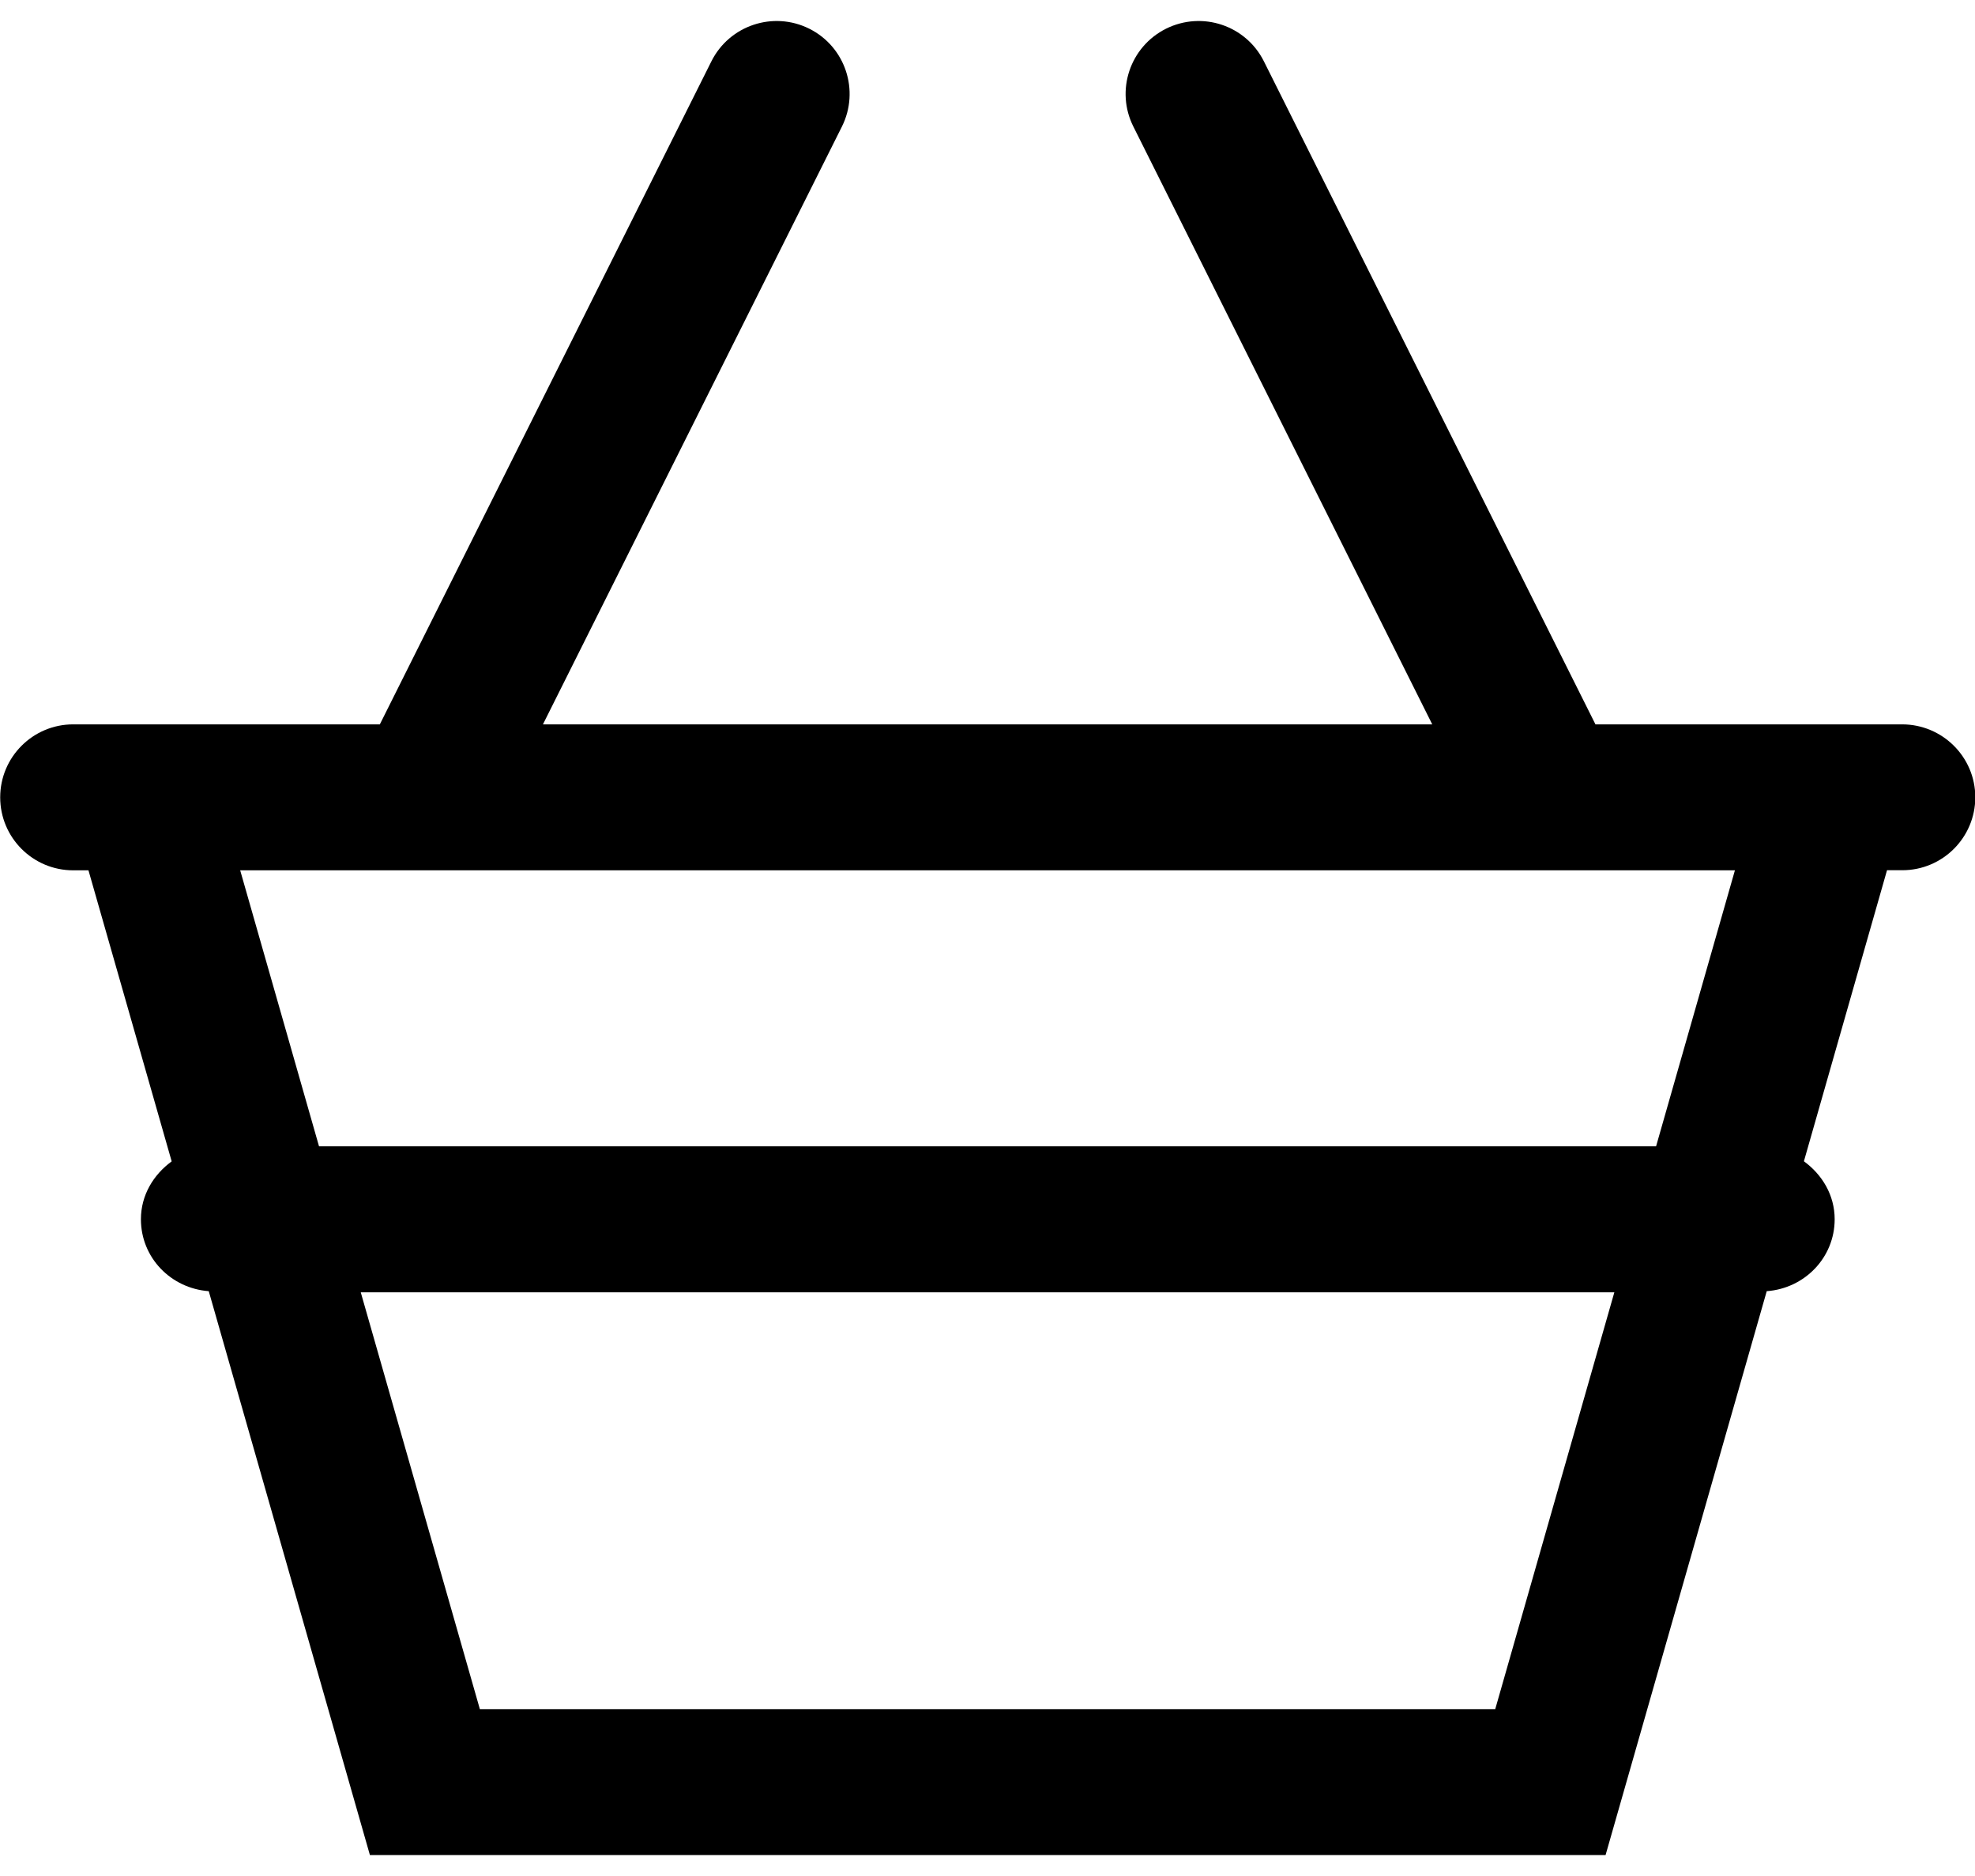
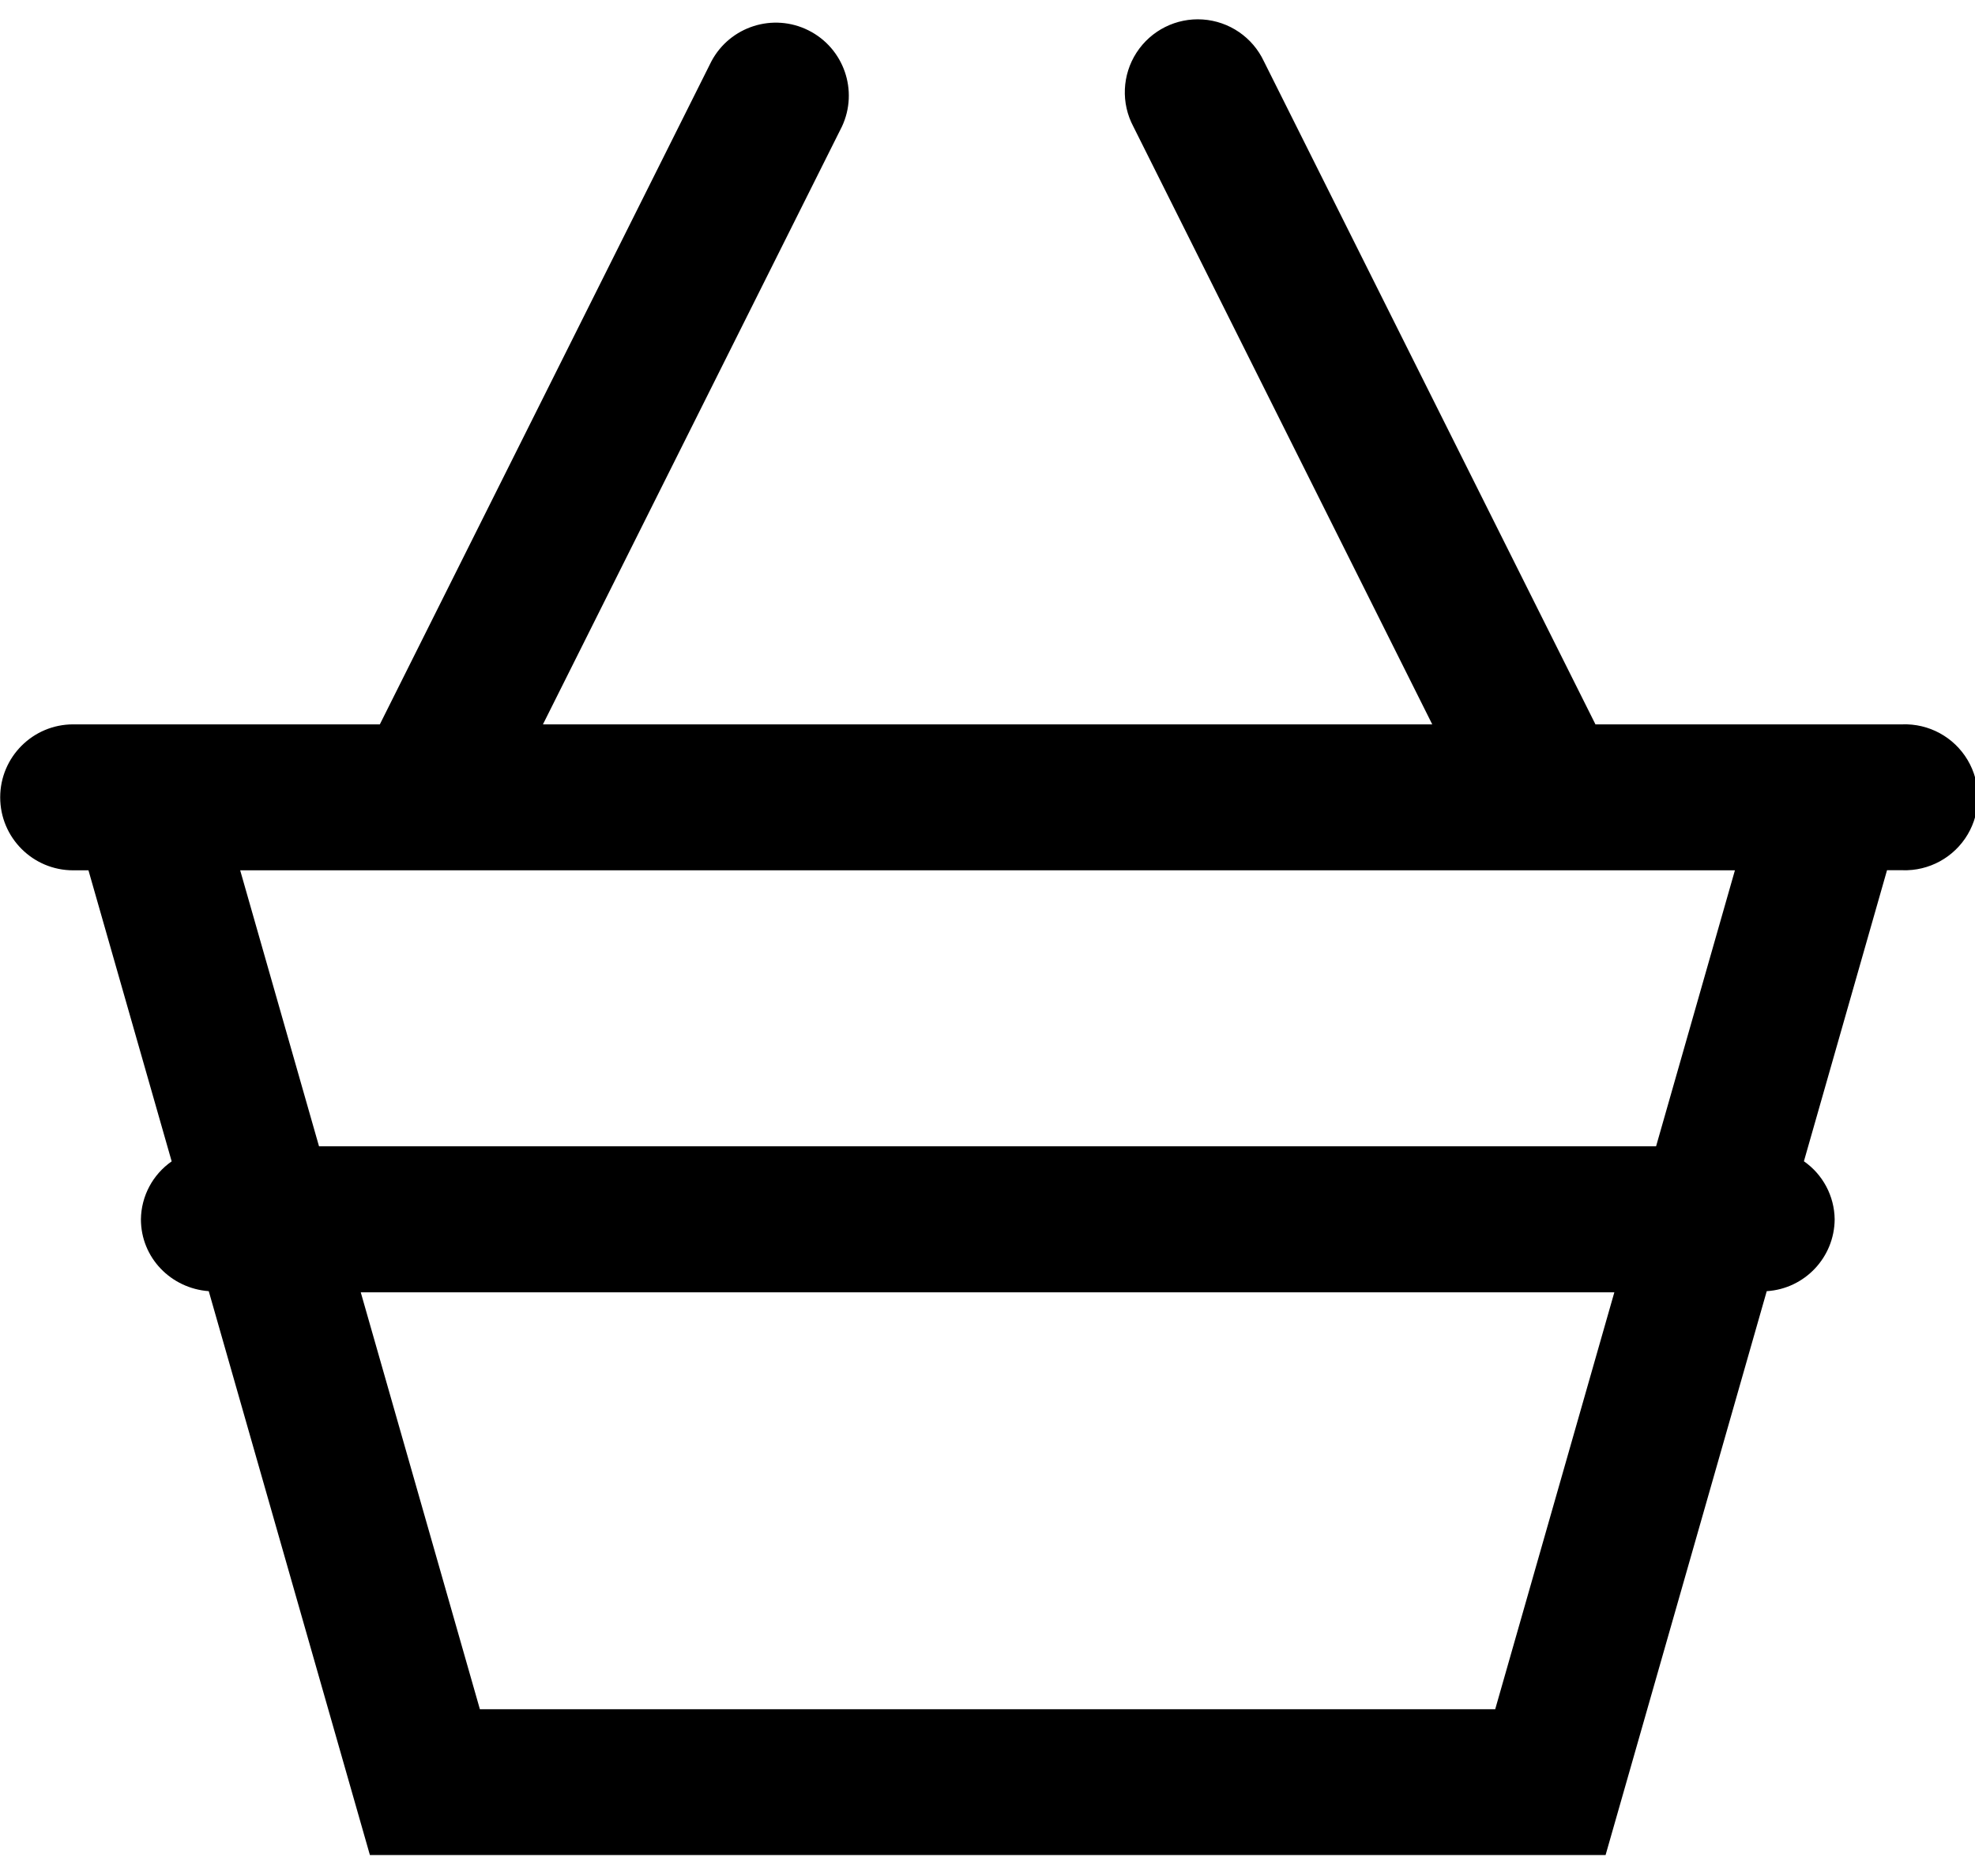
- <svg xmlns="http://www.w3.org/2000/svg" width="20px" height="19px" viewBox="264.205 370.961 20.294 18.849" enable-background="new 264.205 370.961 20.294 18.849" xml:space="preserve">
-   <path d="M283.75,378.19h-3.151l-3.407-6.814c-0.185-0.37-0.634-0.52-1.006-0.335 c-0.371,0.186-0.521,0.636-0.335,1.006l3.071,6.143h-9.138l3.072-6.143c0.185-0.371,0.035-0.821-0.335-1.006 c-0.37-0.185-0.821-0.035-1.006,0.335l-3.407,6.814h-3.151c-0.414,0-0.75,0.336-0.75,0.75s0.336,0.75,0.75,0.75h0.157l0.855,2.991 c-0.187,0.137-0.316,0.347-0.316,0.595c0,0.396,0.309,0.71,0.697,0.739l1.656,5.795h12.697l1.656-5.795 c0.388-0.028,0.698-0.344,0.698-0.739c0-0.249-0.129-0.459-0.316-0.596l0.854-2.991h0.157c0.414,0,0.75-0.336,0.75-0.75 S284.164,378.19,283.75,378.19z M279.569,388.311h-10.433l-1.224-4.284h12.881L279.569,388.311z M281.222,382.526h-13.739 l-0.81-2.836h15.359L281.222,382.526z" />
+ <svg xmlns="http://www.w3.org/2000/svg" width="20" height="19" viewBox="264.205 370.961 20.294 18.849">
+   <path d="M283.75 378.19h-3.151l-3.407-6.814a.75.75 0 1 0-1.341.671l3.071 6.143h-9.138l3.072-6.143a.75.75 0 0 0-1.341-.671l-3.407 6.814h-3.151a.75.75 0 0 0 0 1.5h.157l.855 2.991a.737.737 0 0 0-.316.595c0 .396.309.71.697.739l1.656 5.795h12.697l1.656-5.795a.745.745 0 0 0 .698-.739.738.738 0 0 0-.316-.596l.854-2.991h.157a.75.75 0 1 0-.002-1.499zm-4.181 10.121h-10.433l-1.224-4.284h12.881l-1.224 4.284zm1.653-5.785h-13.739l-.81-2.836h15.359l-.81 2.836z" />
</svg>
